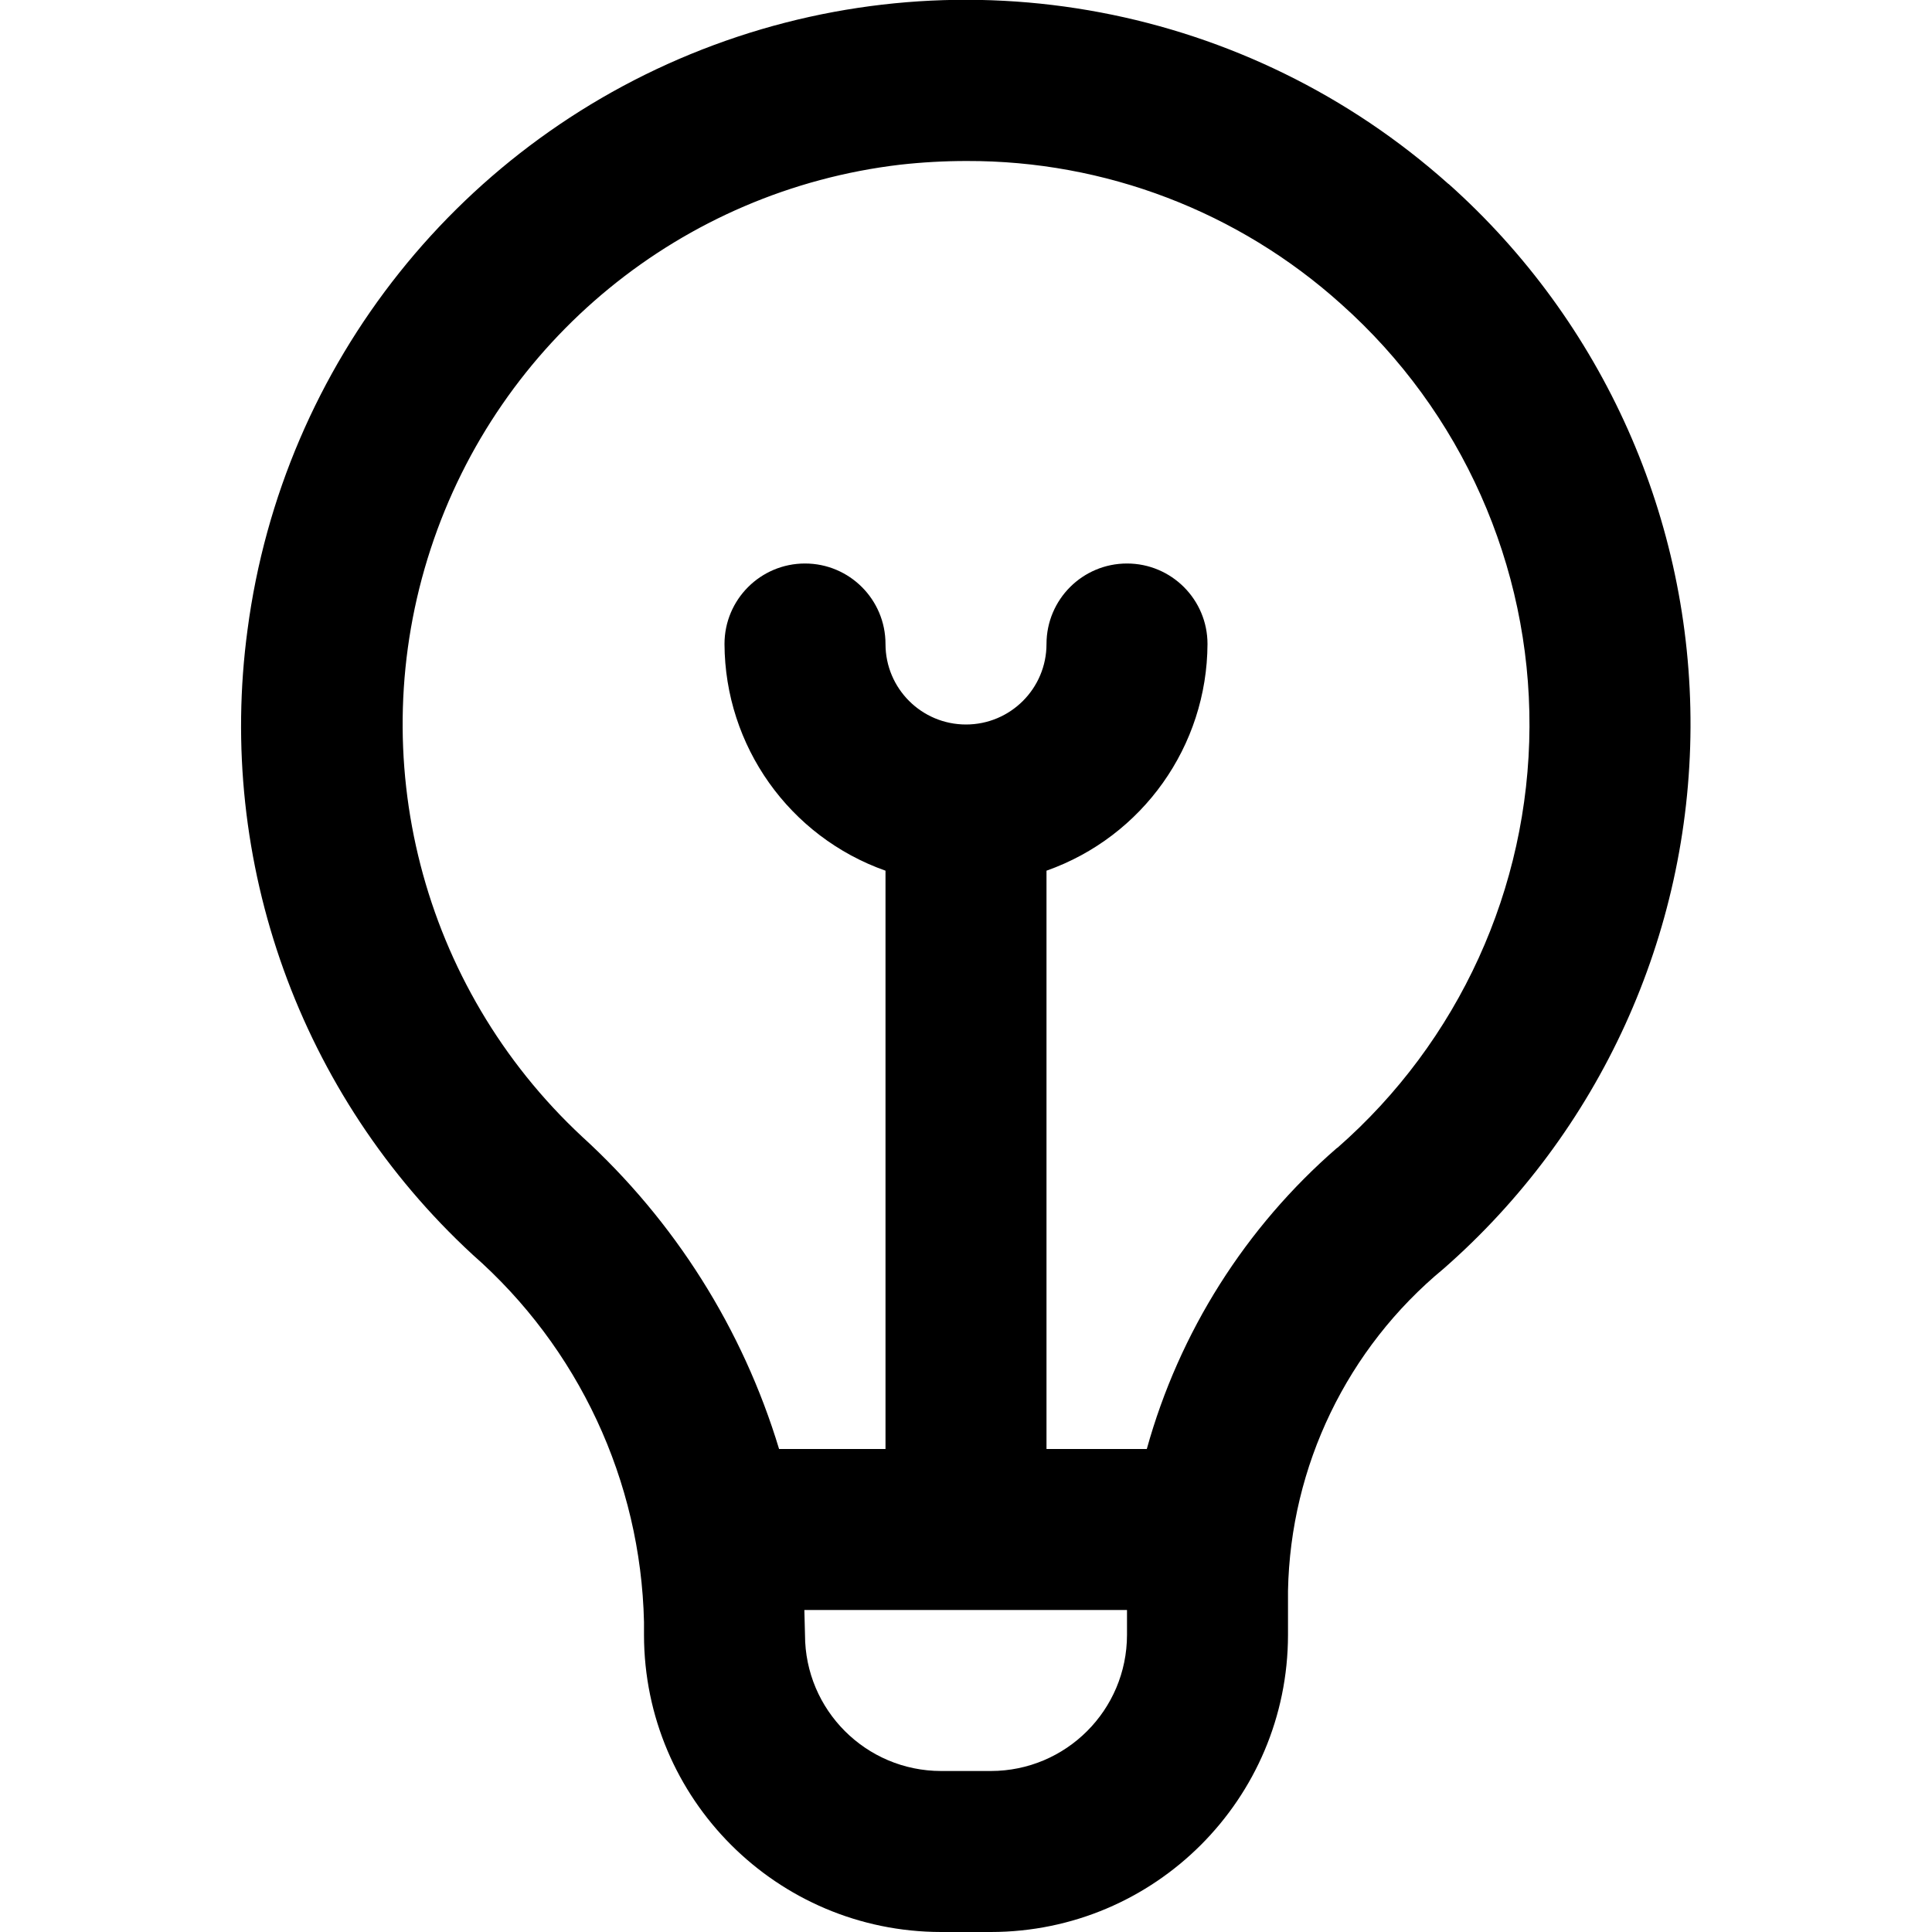
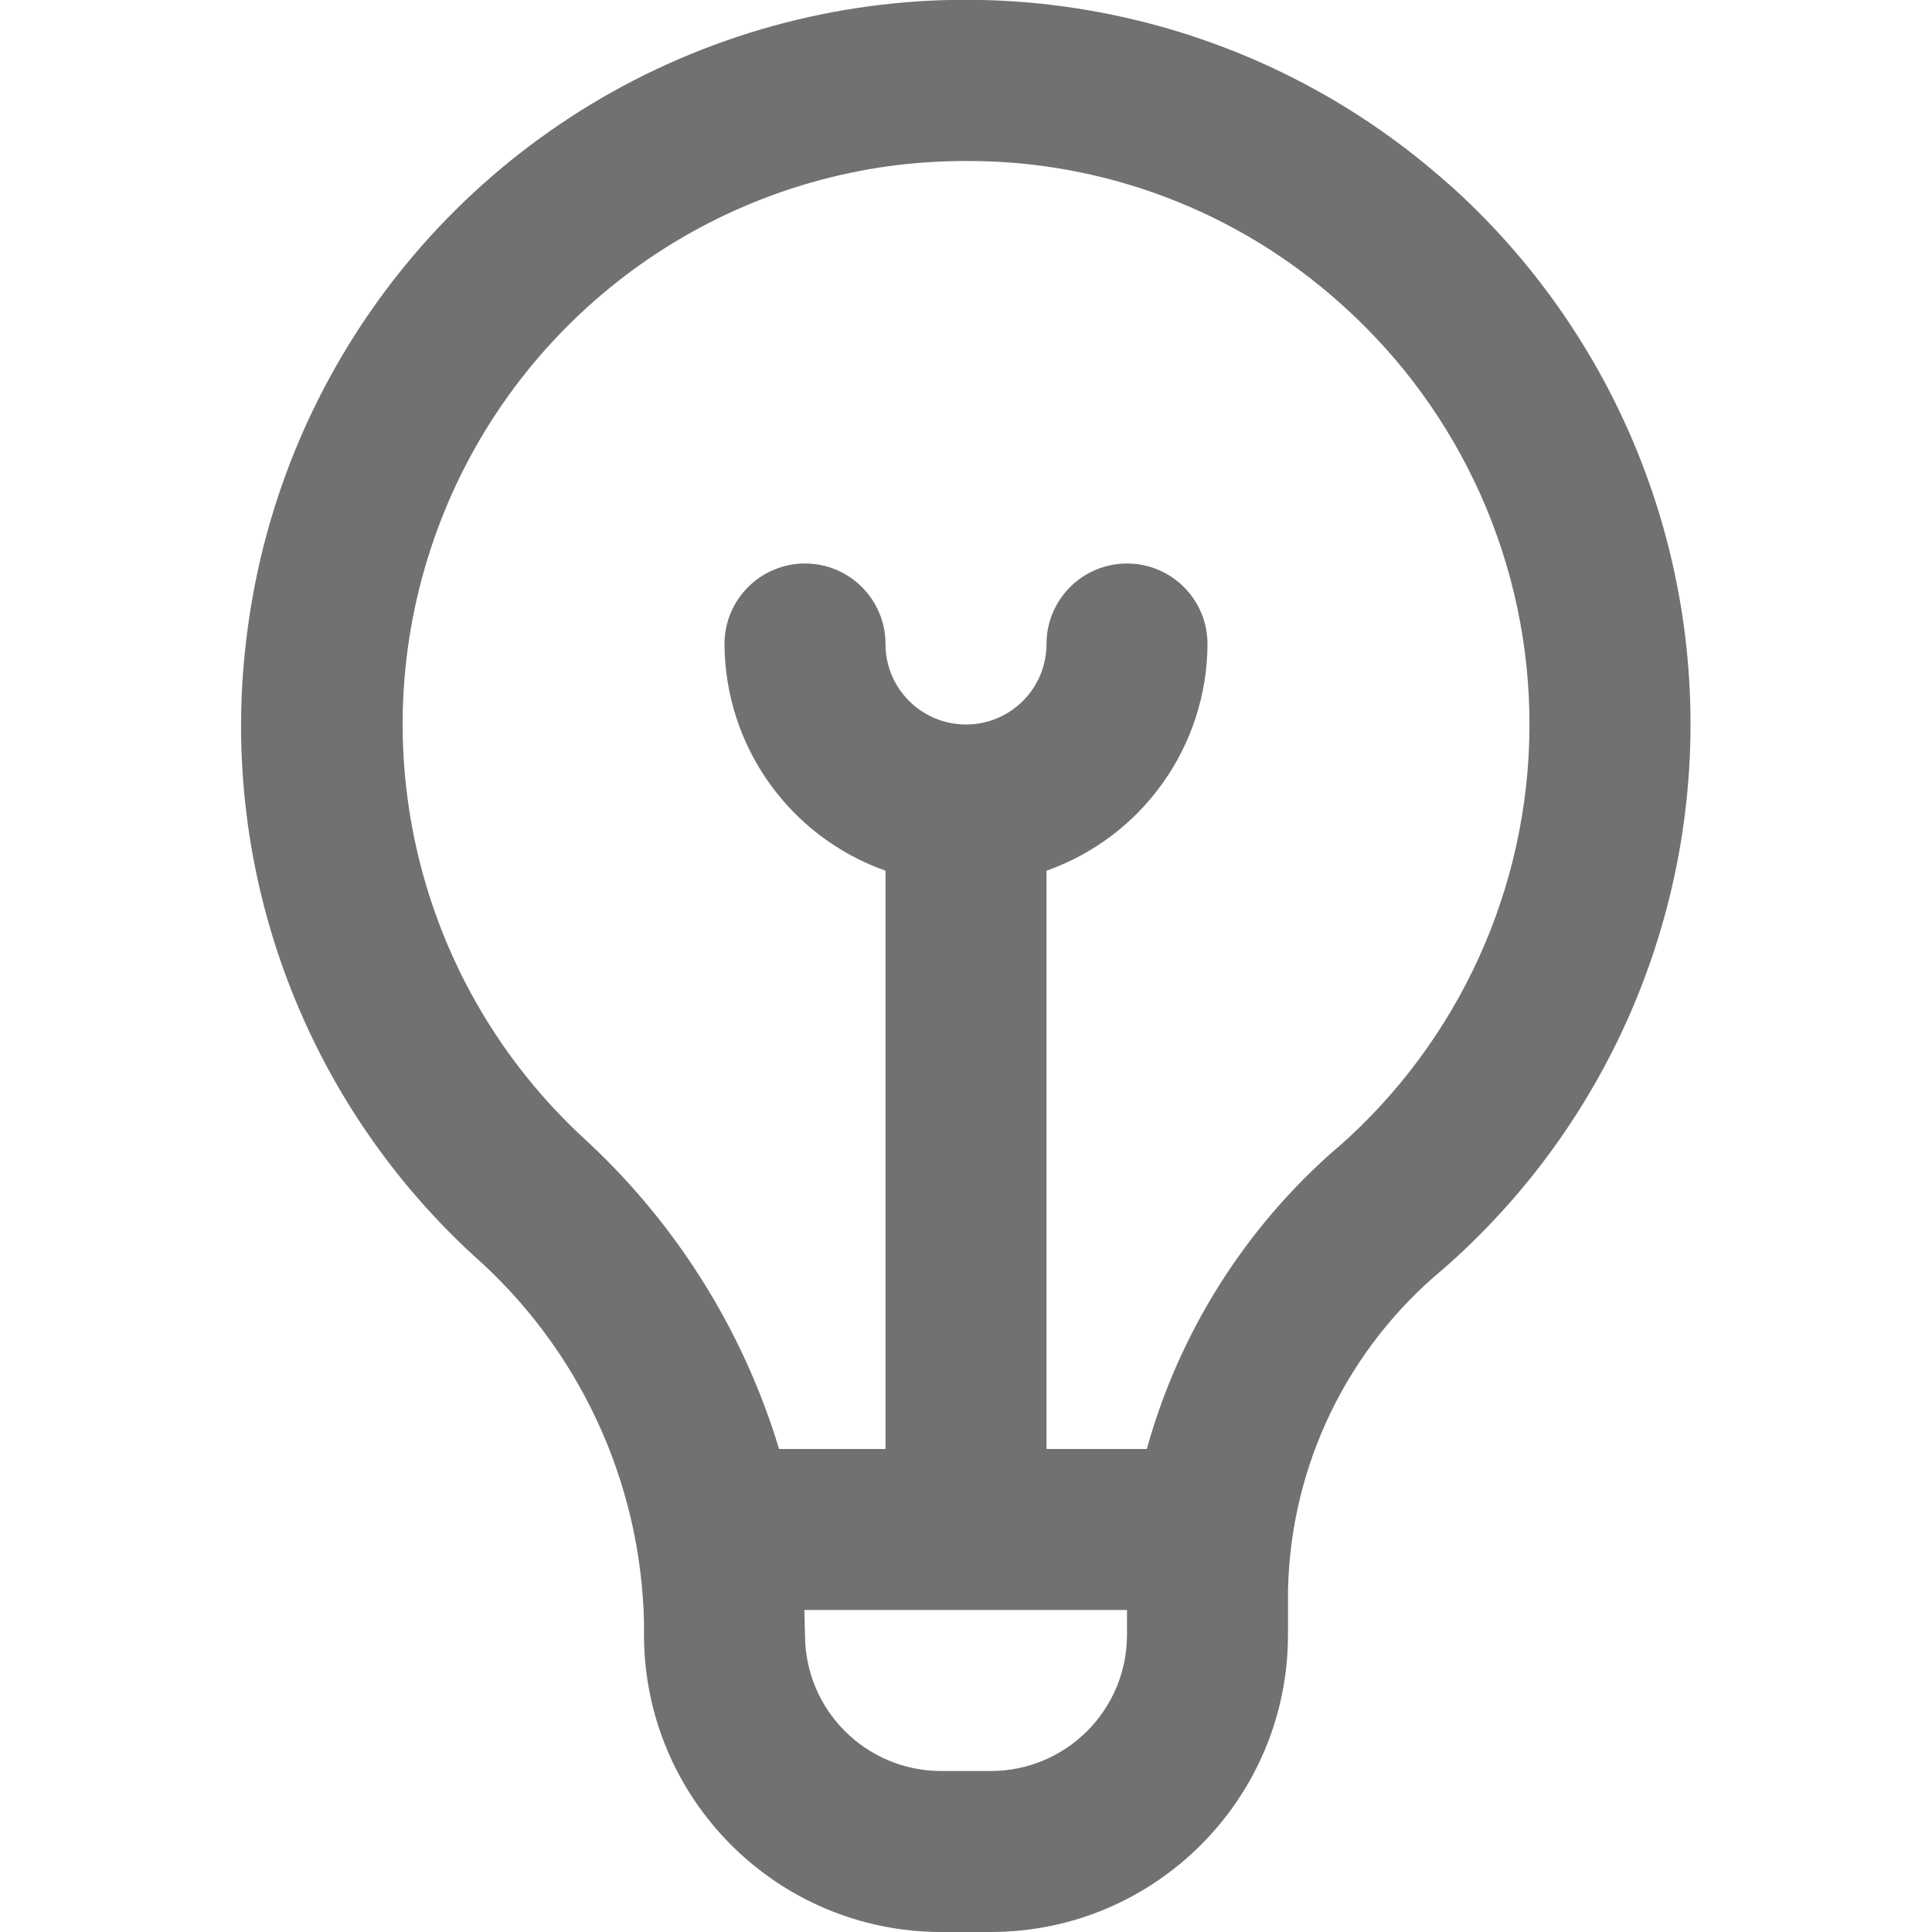
- <svg xmlns="http://www.w3.org/2000/svg" id="Layer_1" height="512" viewBox="0 0 24 24" width="512" data-name="Layer 1">
+ <svg xmlns="http://www.w3.org/2000/svg" fill="#717171" id="Layer_1" height="512" viewBox="0 0 24 24" width="512" data-name="Layer 1">
  <path d="m17.994 2.286a9 9 0 0 0 -14.919 5.536 8.938 8.938 0 0 0 2.793 7.761 6.263 6.263 0 0 1 2.132 4.566v.161a3.694 3.694 0 0 0 3.69 3.69h.62a3.694 3.694 0 0 0 3.69-3.69v-.549a5.323 5.323 0 0 1 1.932-4 8.994 8.994 0 0 0 .062-13.477zm-5.684 19.714h-.62a1.692 1.692 0 0 1 -1.69-1.69s-.007-.26-.008-.31h4.008v.31a1.692 1.692 0 0 1 -1.69 1.69zm4.3-7.741a7.667 7.667 0 0 0 -2.364 3.741h-1.246v-7.184a3 3 0 0 0 2-2.816 1 1 0 0 0 -2 0 1 1 0 0 1 -2 0 1 1 0 0 0 -2 0 3 3 0 0 0 2 2.816v7.184h-1.322a8.634 8.634 0 0 0 -2.448-3.881 7 7 0 0 1 3.951-12.073 7.452 7.452 0 0 1 .828-.046 6.921 6.921 0 0 1 4.652 1.778 6.993 6.993 0 0 1 -.048 10.481z" />
</svg>
